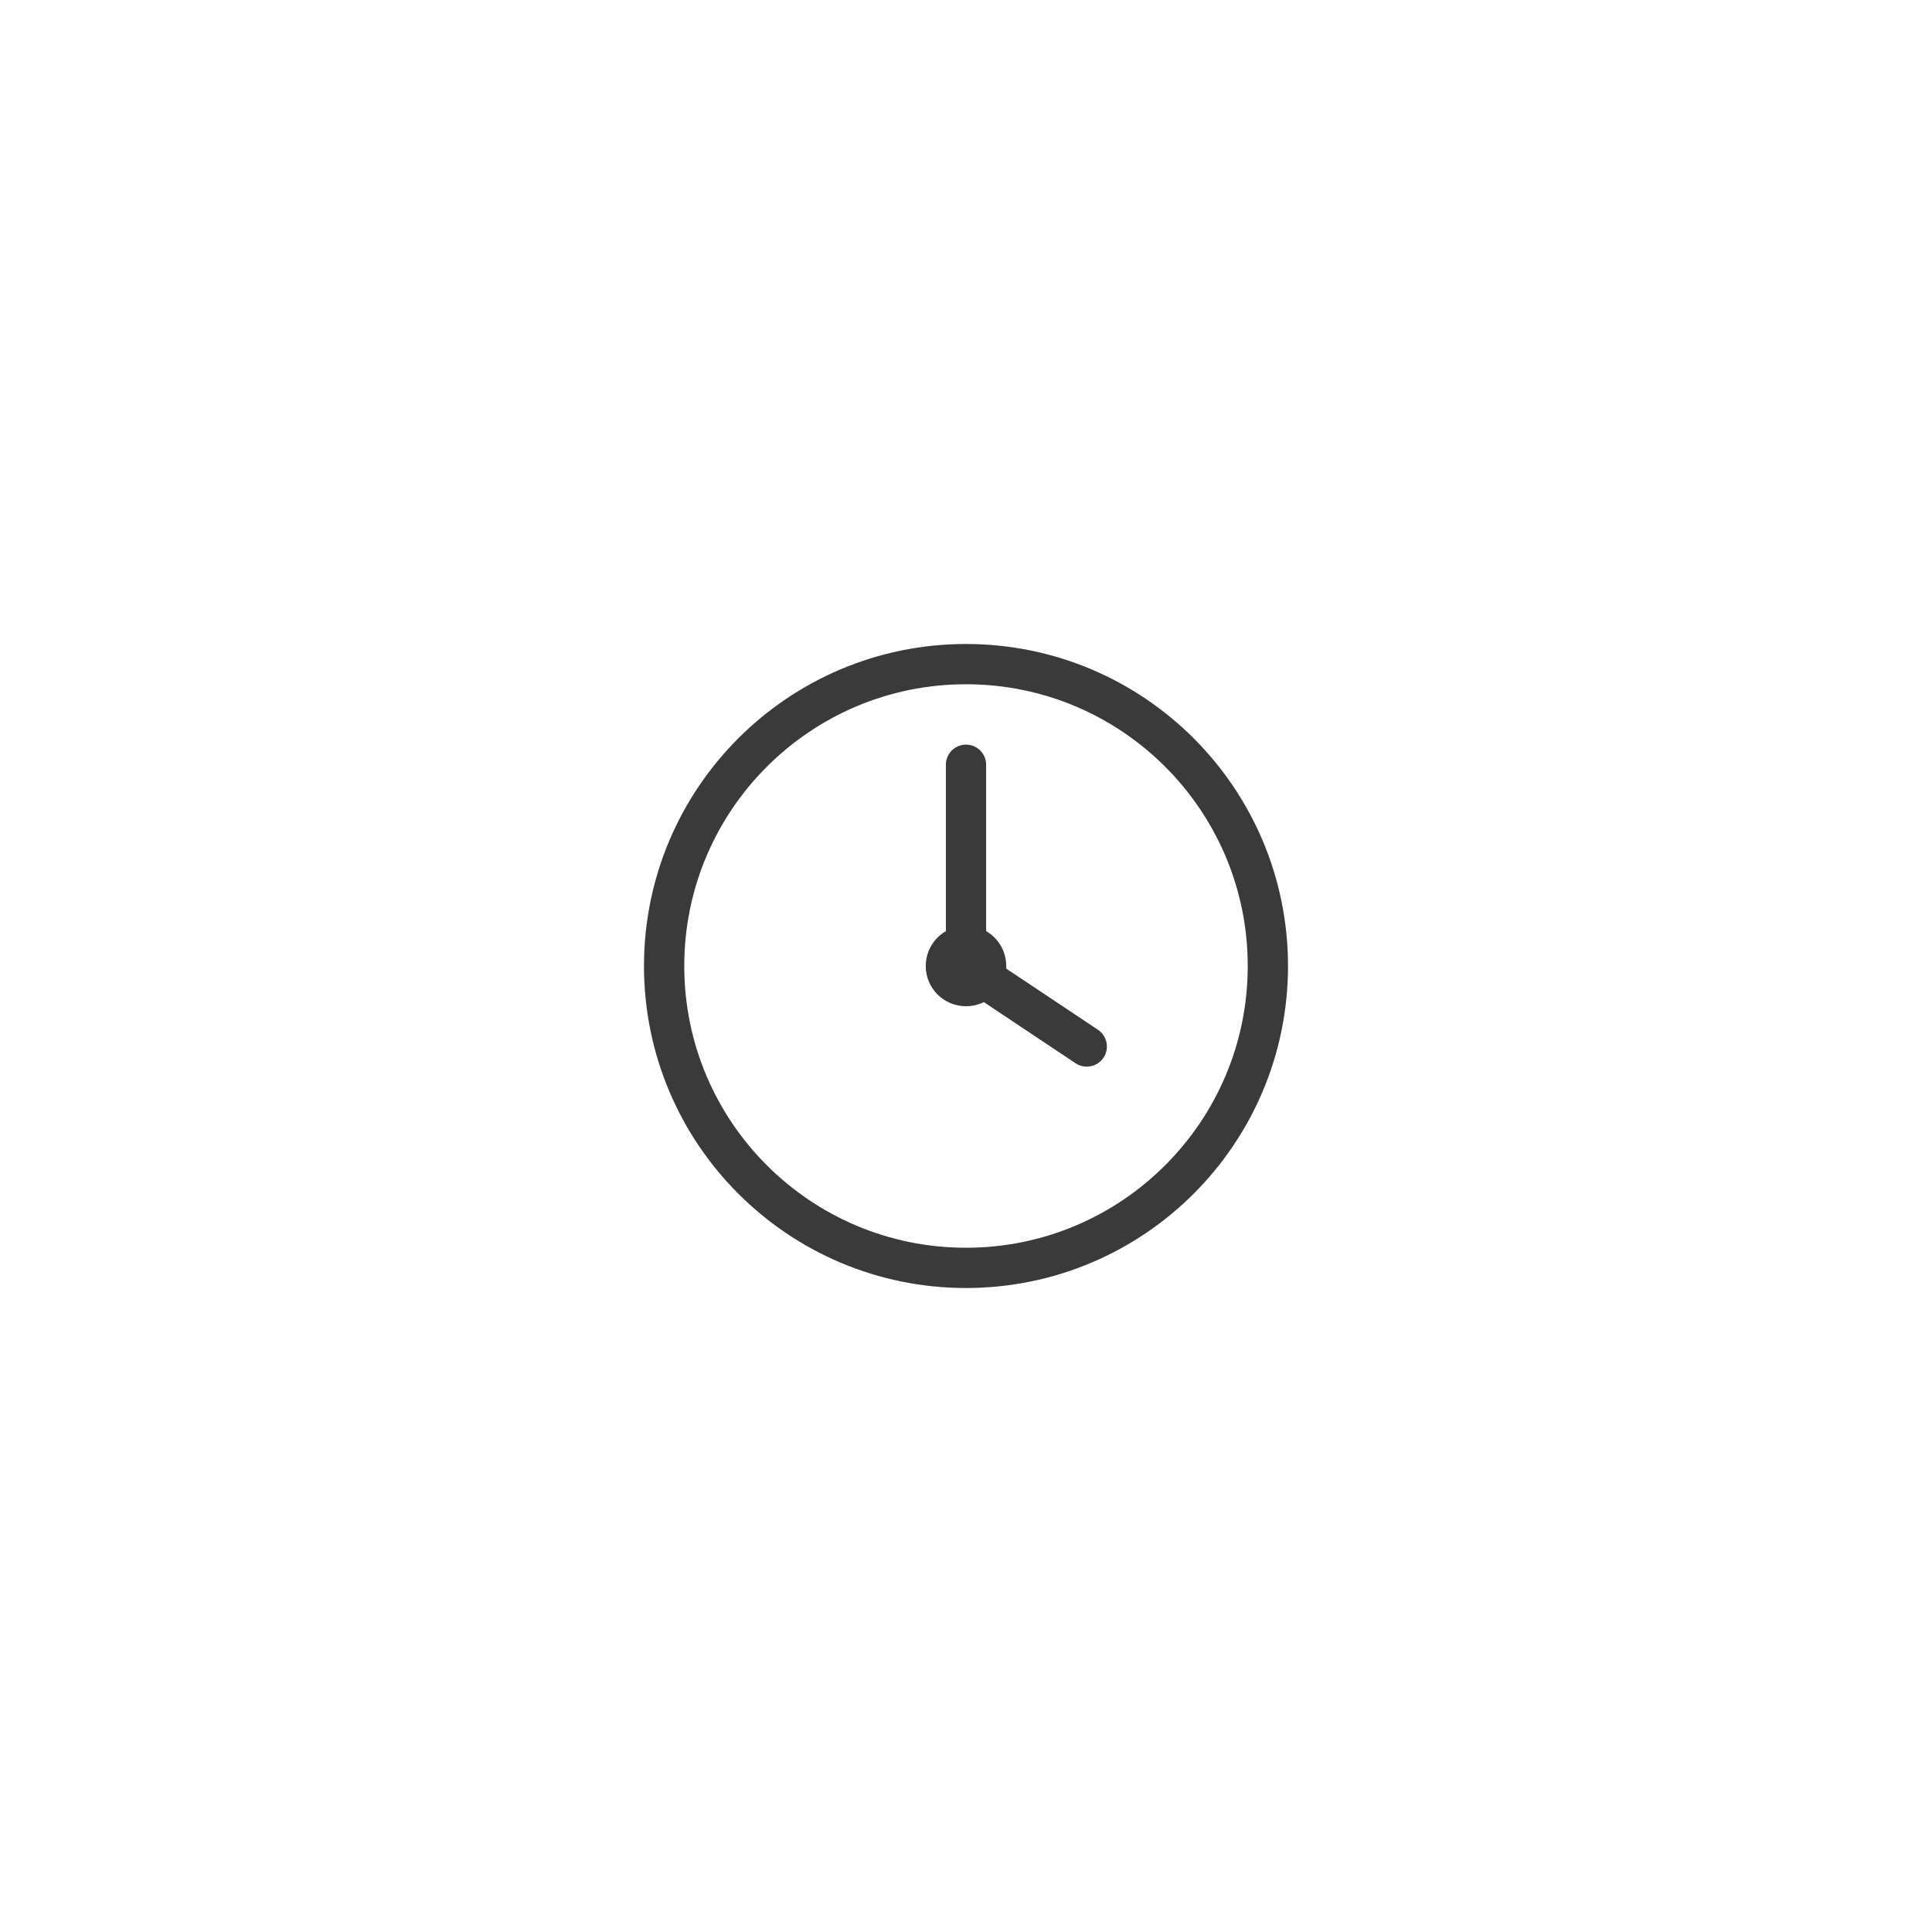
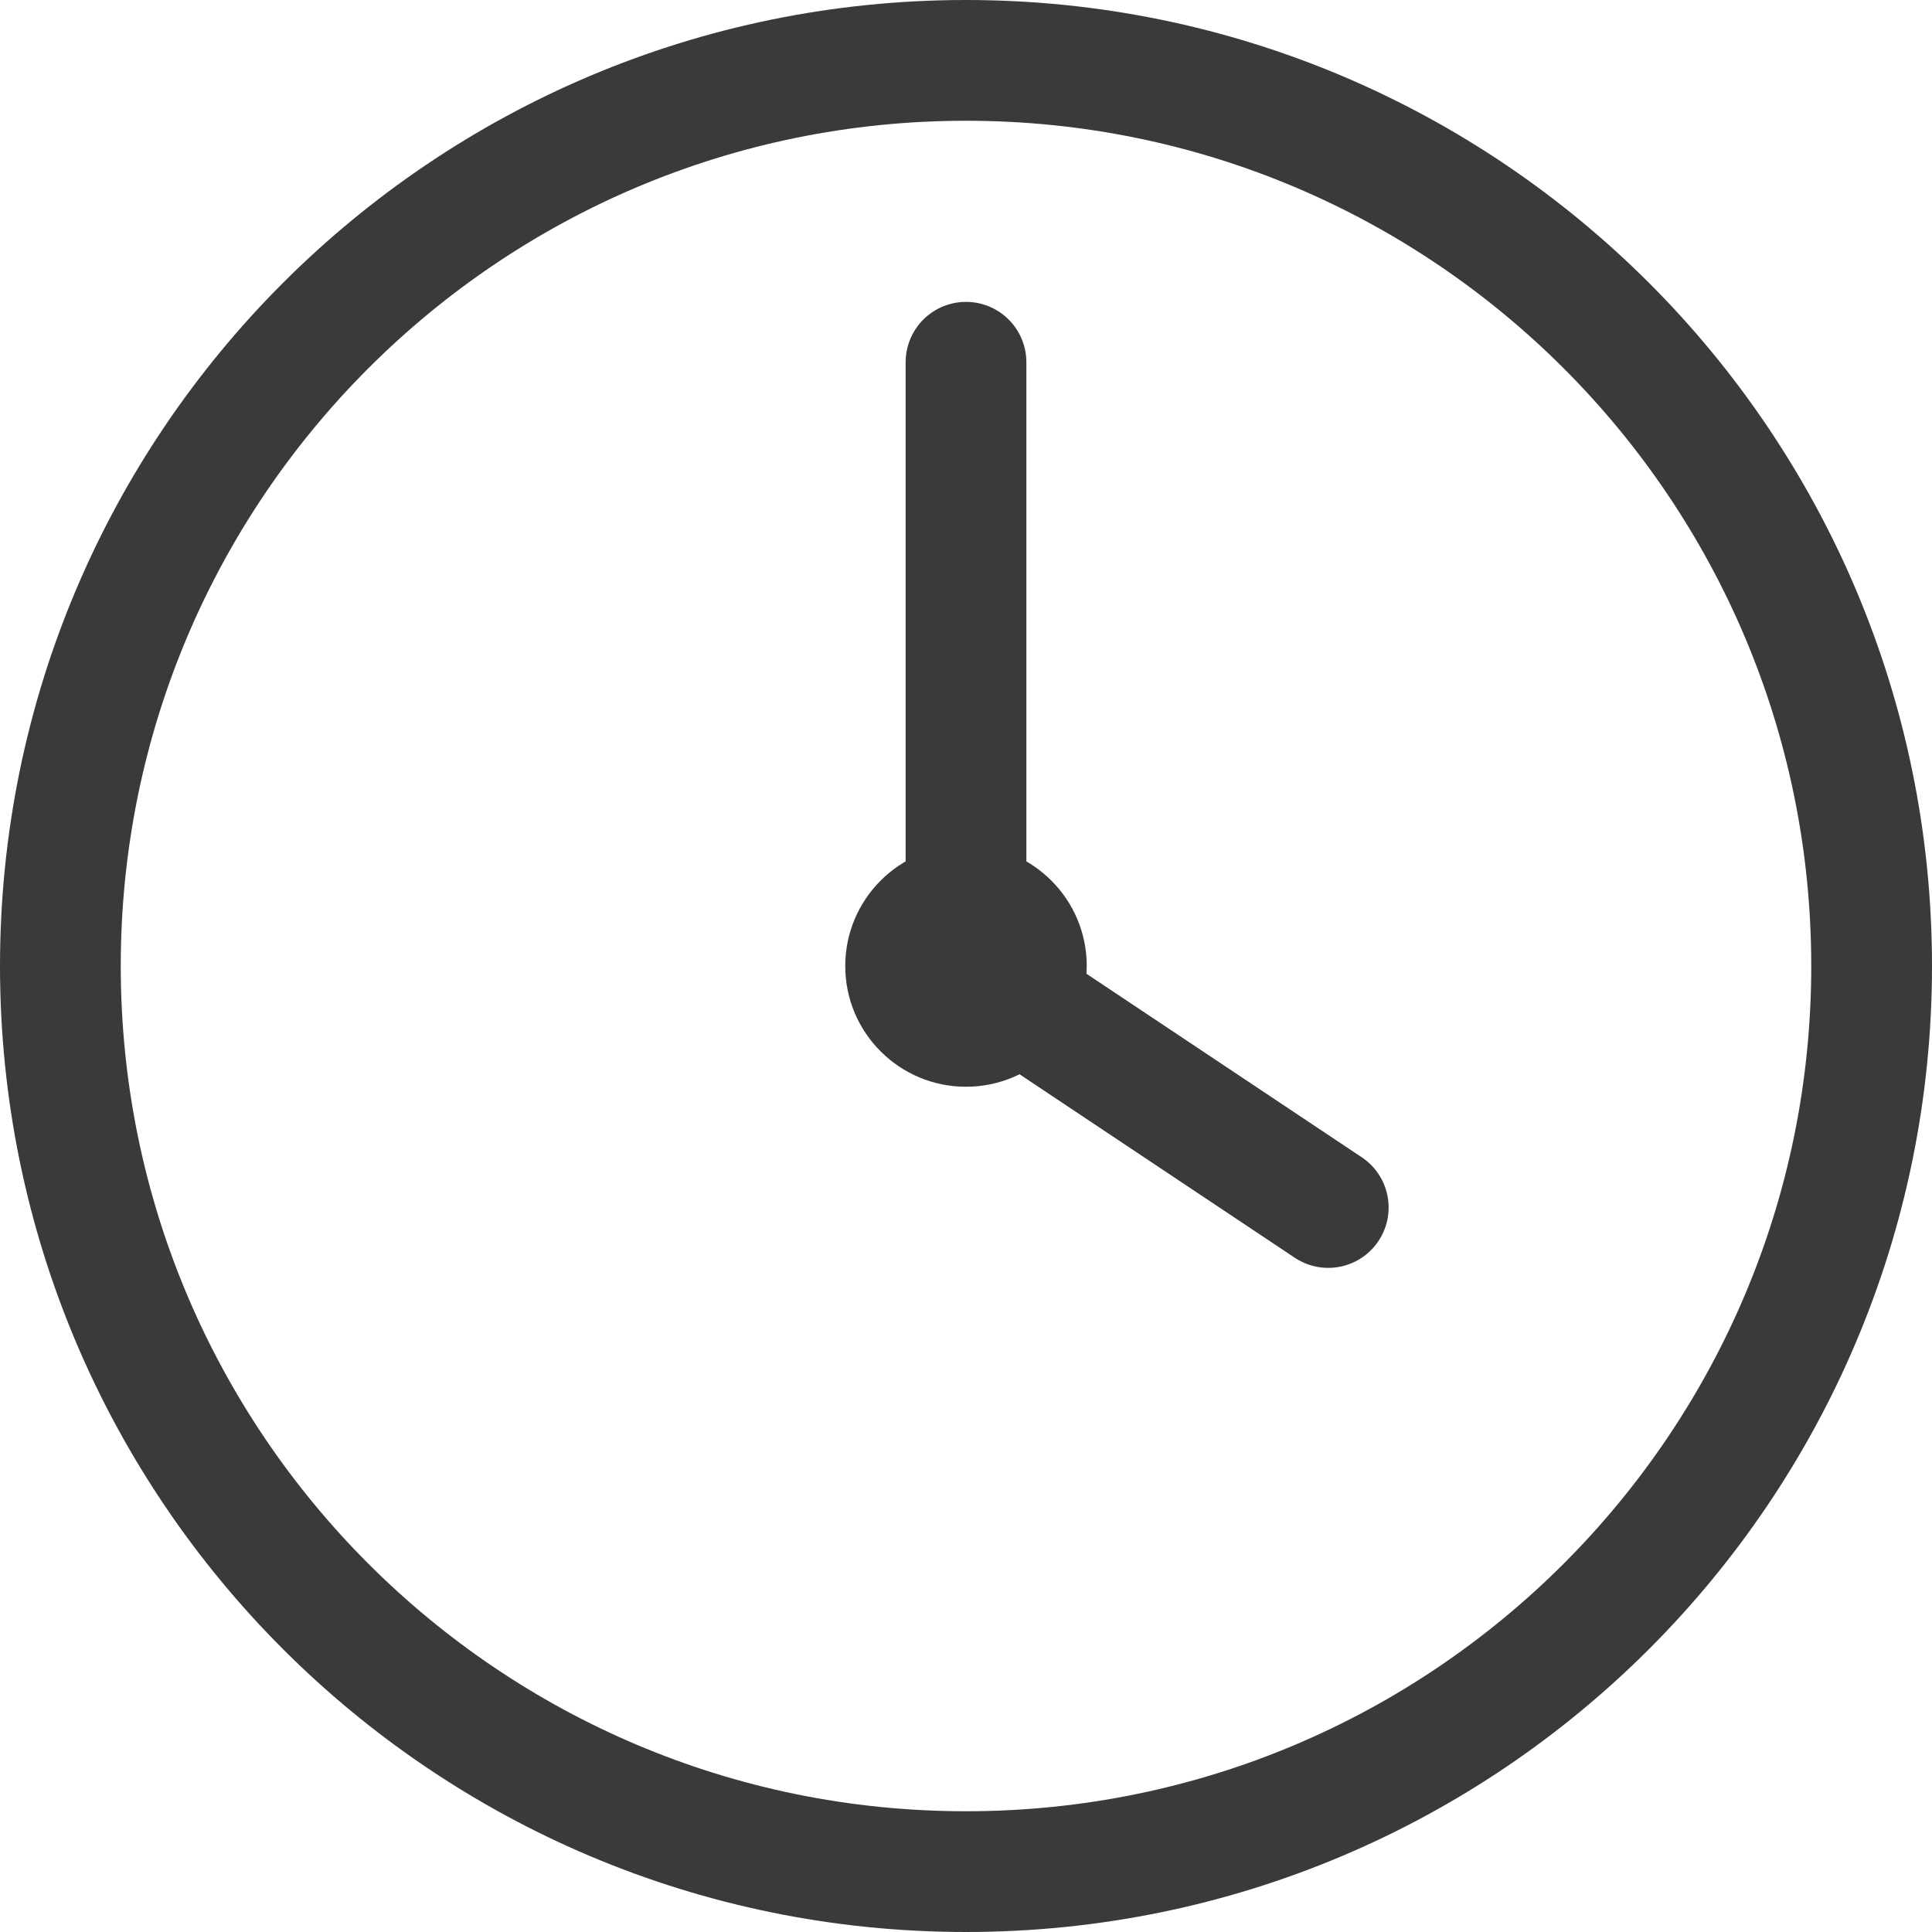
- <svg xmlns="http://www.w3.org/2000/svg" width="48" height="48" viewBox="0 0 48 48" fill="none">
-   <circle cx="24" cy="24" r="1" fill="#F2F2F2" />
-   <circle cx="24" cy="24" r="7.5" stroke="#F2F2F2" />
-   <path d="M24 24V19" stroke="#F2F2F2" stroke-linecap="round" />
-   <path d="M24 24L27 26" stroke="#F2F2F2" stroke-linecap="round" />
-   <circle cx="24" cy="24" r="1" fill="#3A3A3A" />
-   <circle cx="24" cy="24" r="7.5" stroke="#3A3A3A" />
-   <path d="M24 24V19" stroke="#3A3A3A" stroke-linecap="round" />
-   <path d="M24 24L27 26" stroke="#3A3A3A" stroke-linecap="round" />
+ <svg xmlns="http://www.w3.org/2000/svg" width="16" height="16" viewBox="0 0 16 16" fill="none">
+   <circle cx="8" cy="8" r="1" fill="#3A3A3A" />
+   <circle cx="8" cy="8" r="7.5" stroke="#3A3A3A" />
+   <path d="M8 8V3" stroke="#3A3A3A" stroke-linecap="round" />
+   <path d="M8 8L11 10" stroke="#3A3A3A" stroke-linecap="round" />
</svg>
